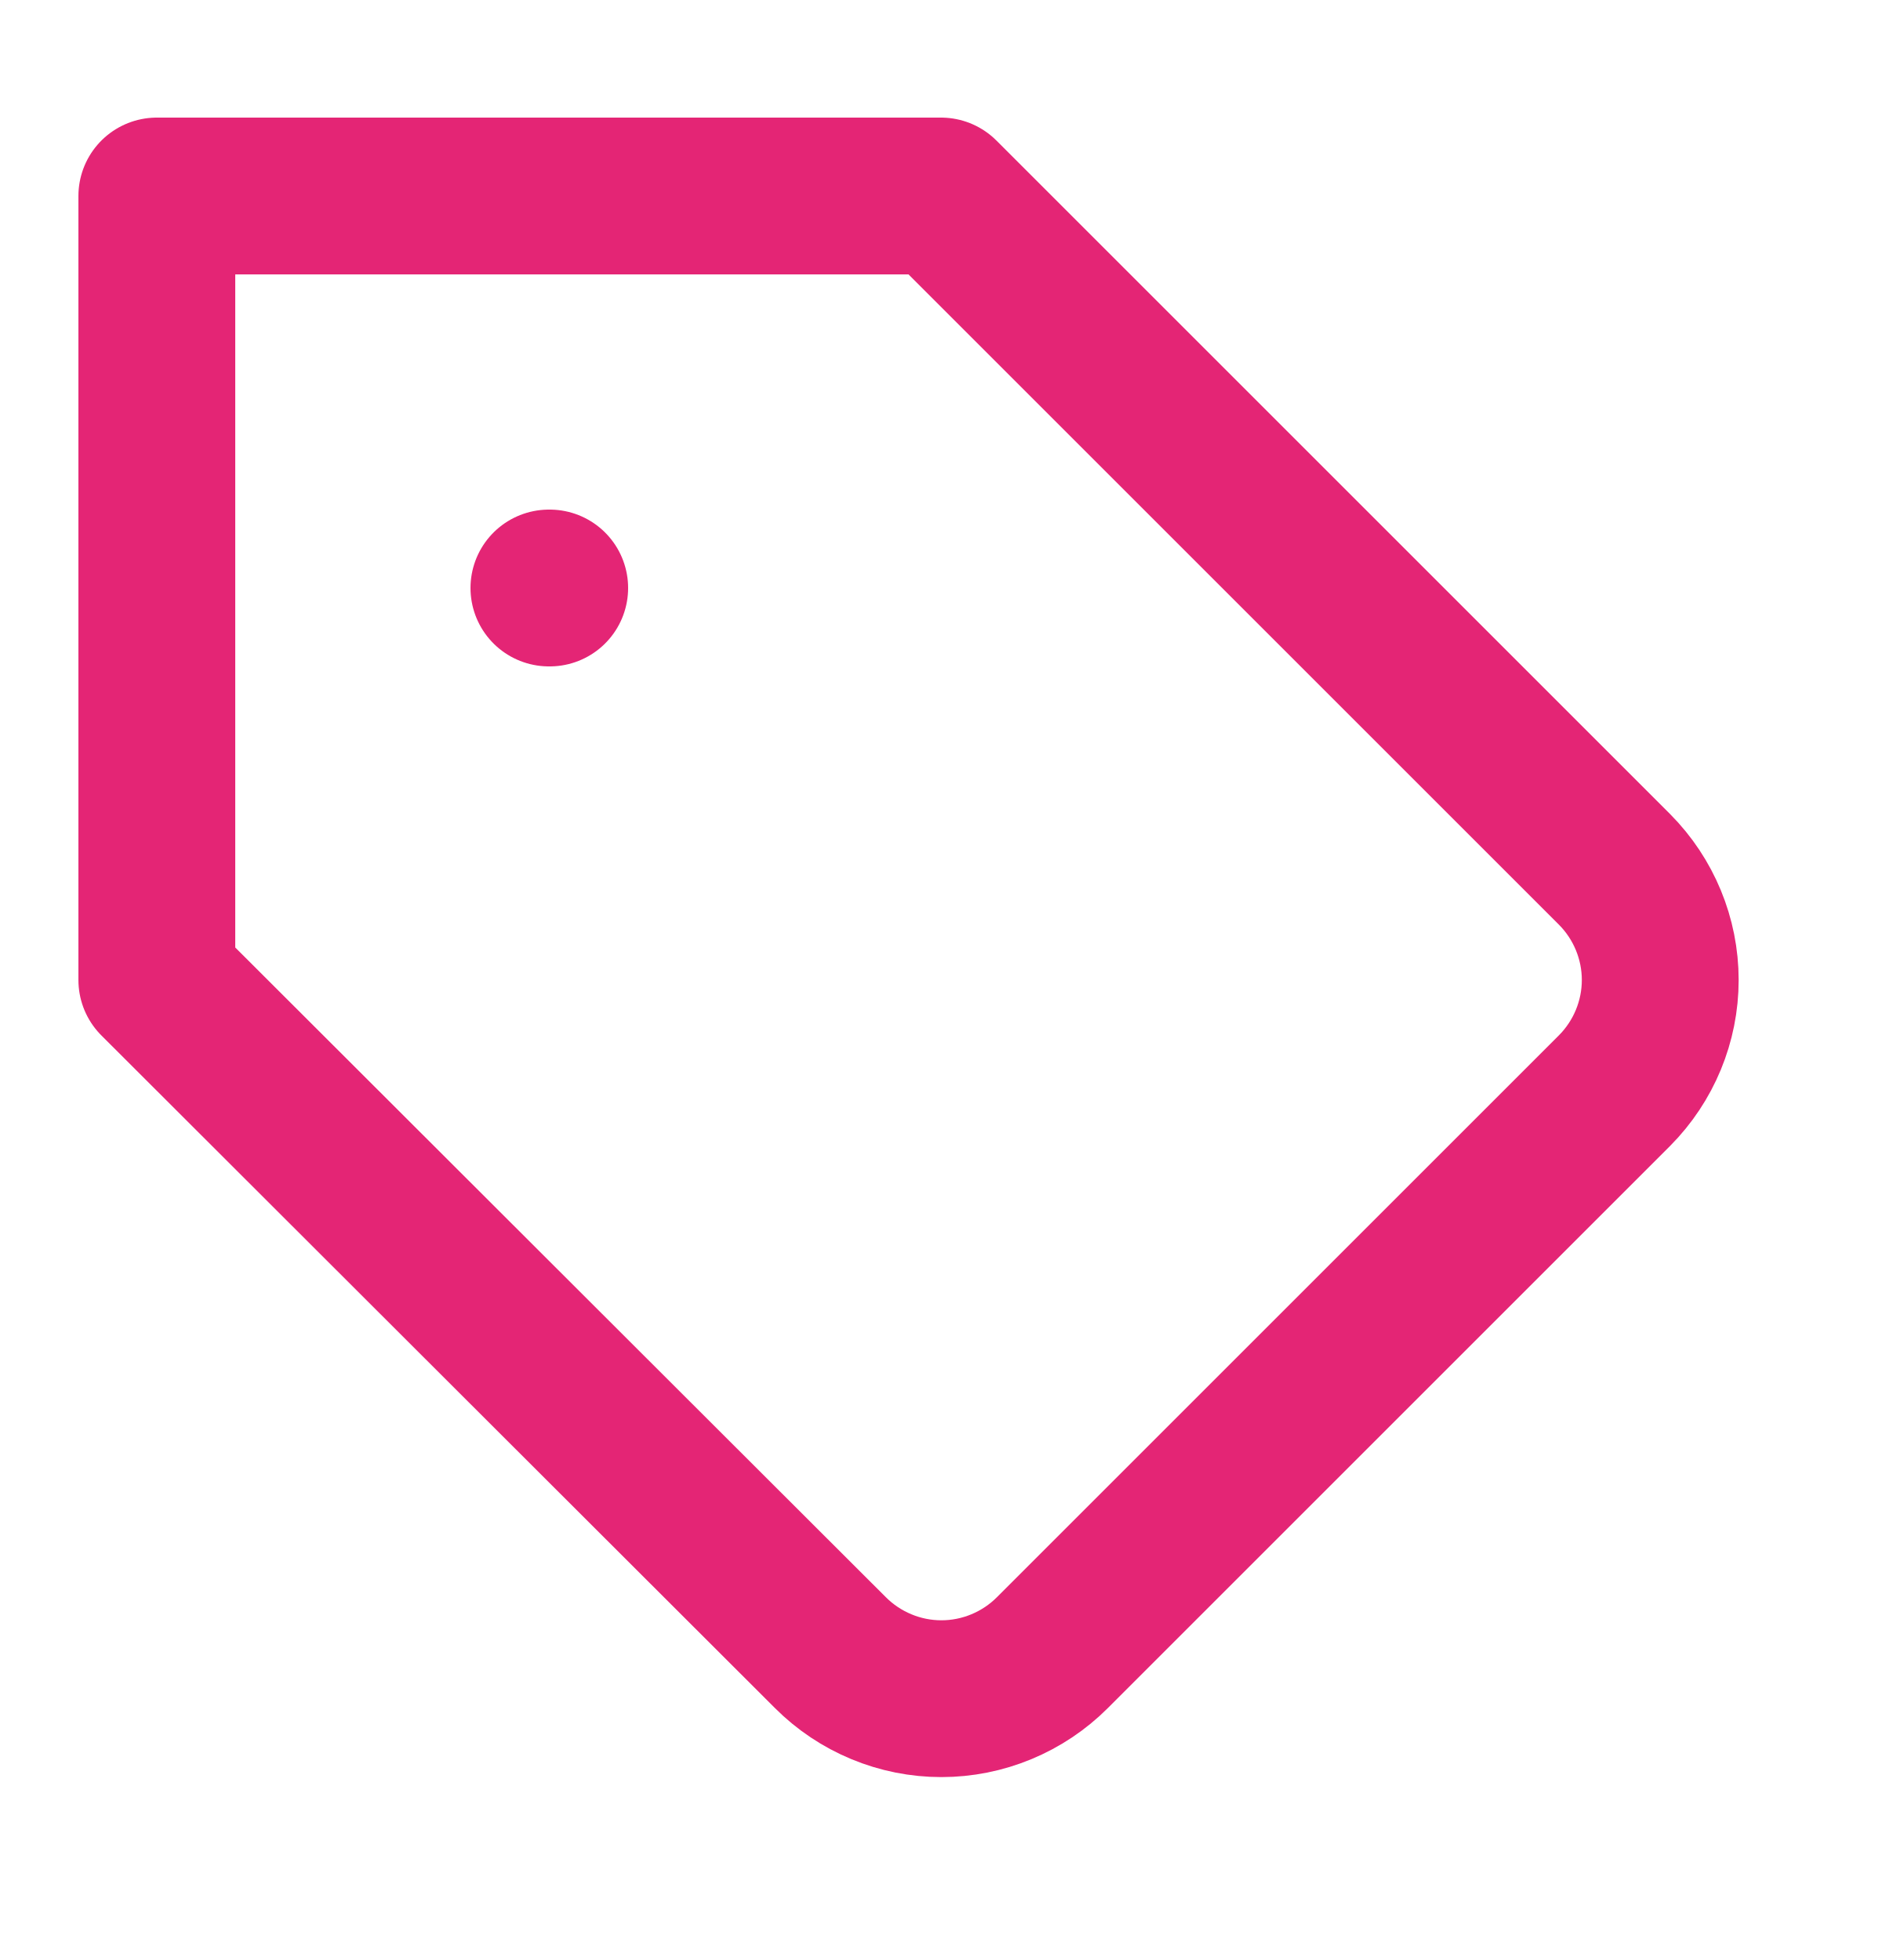
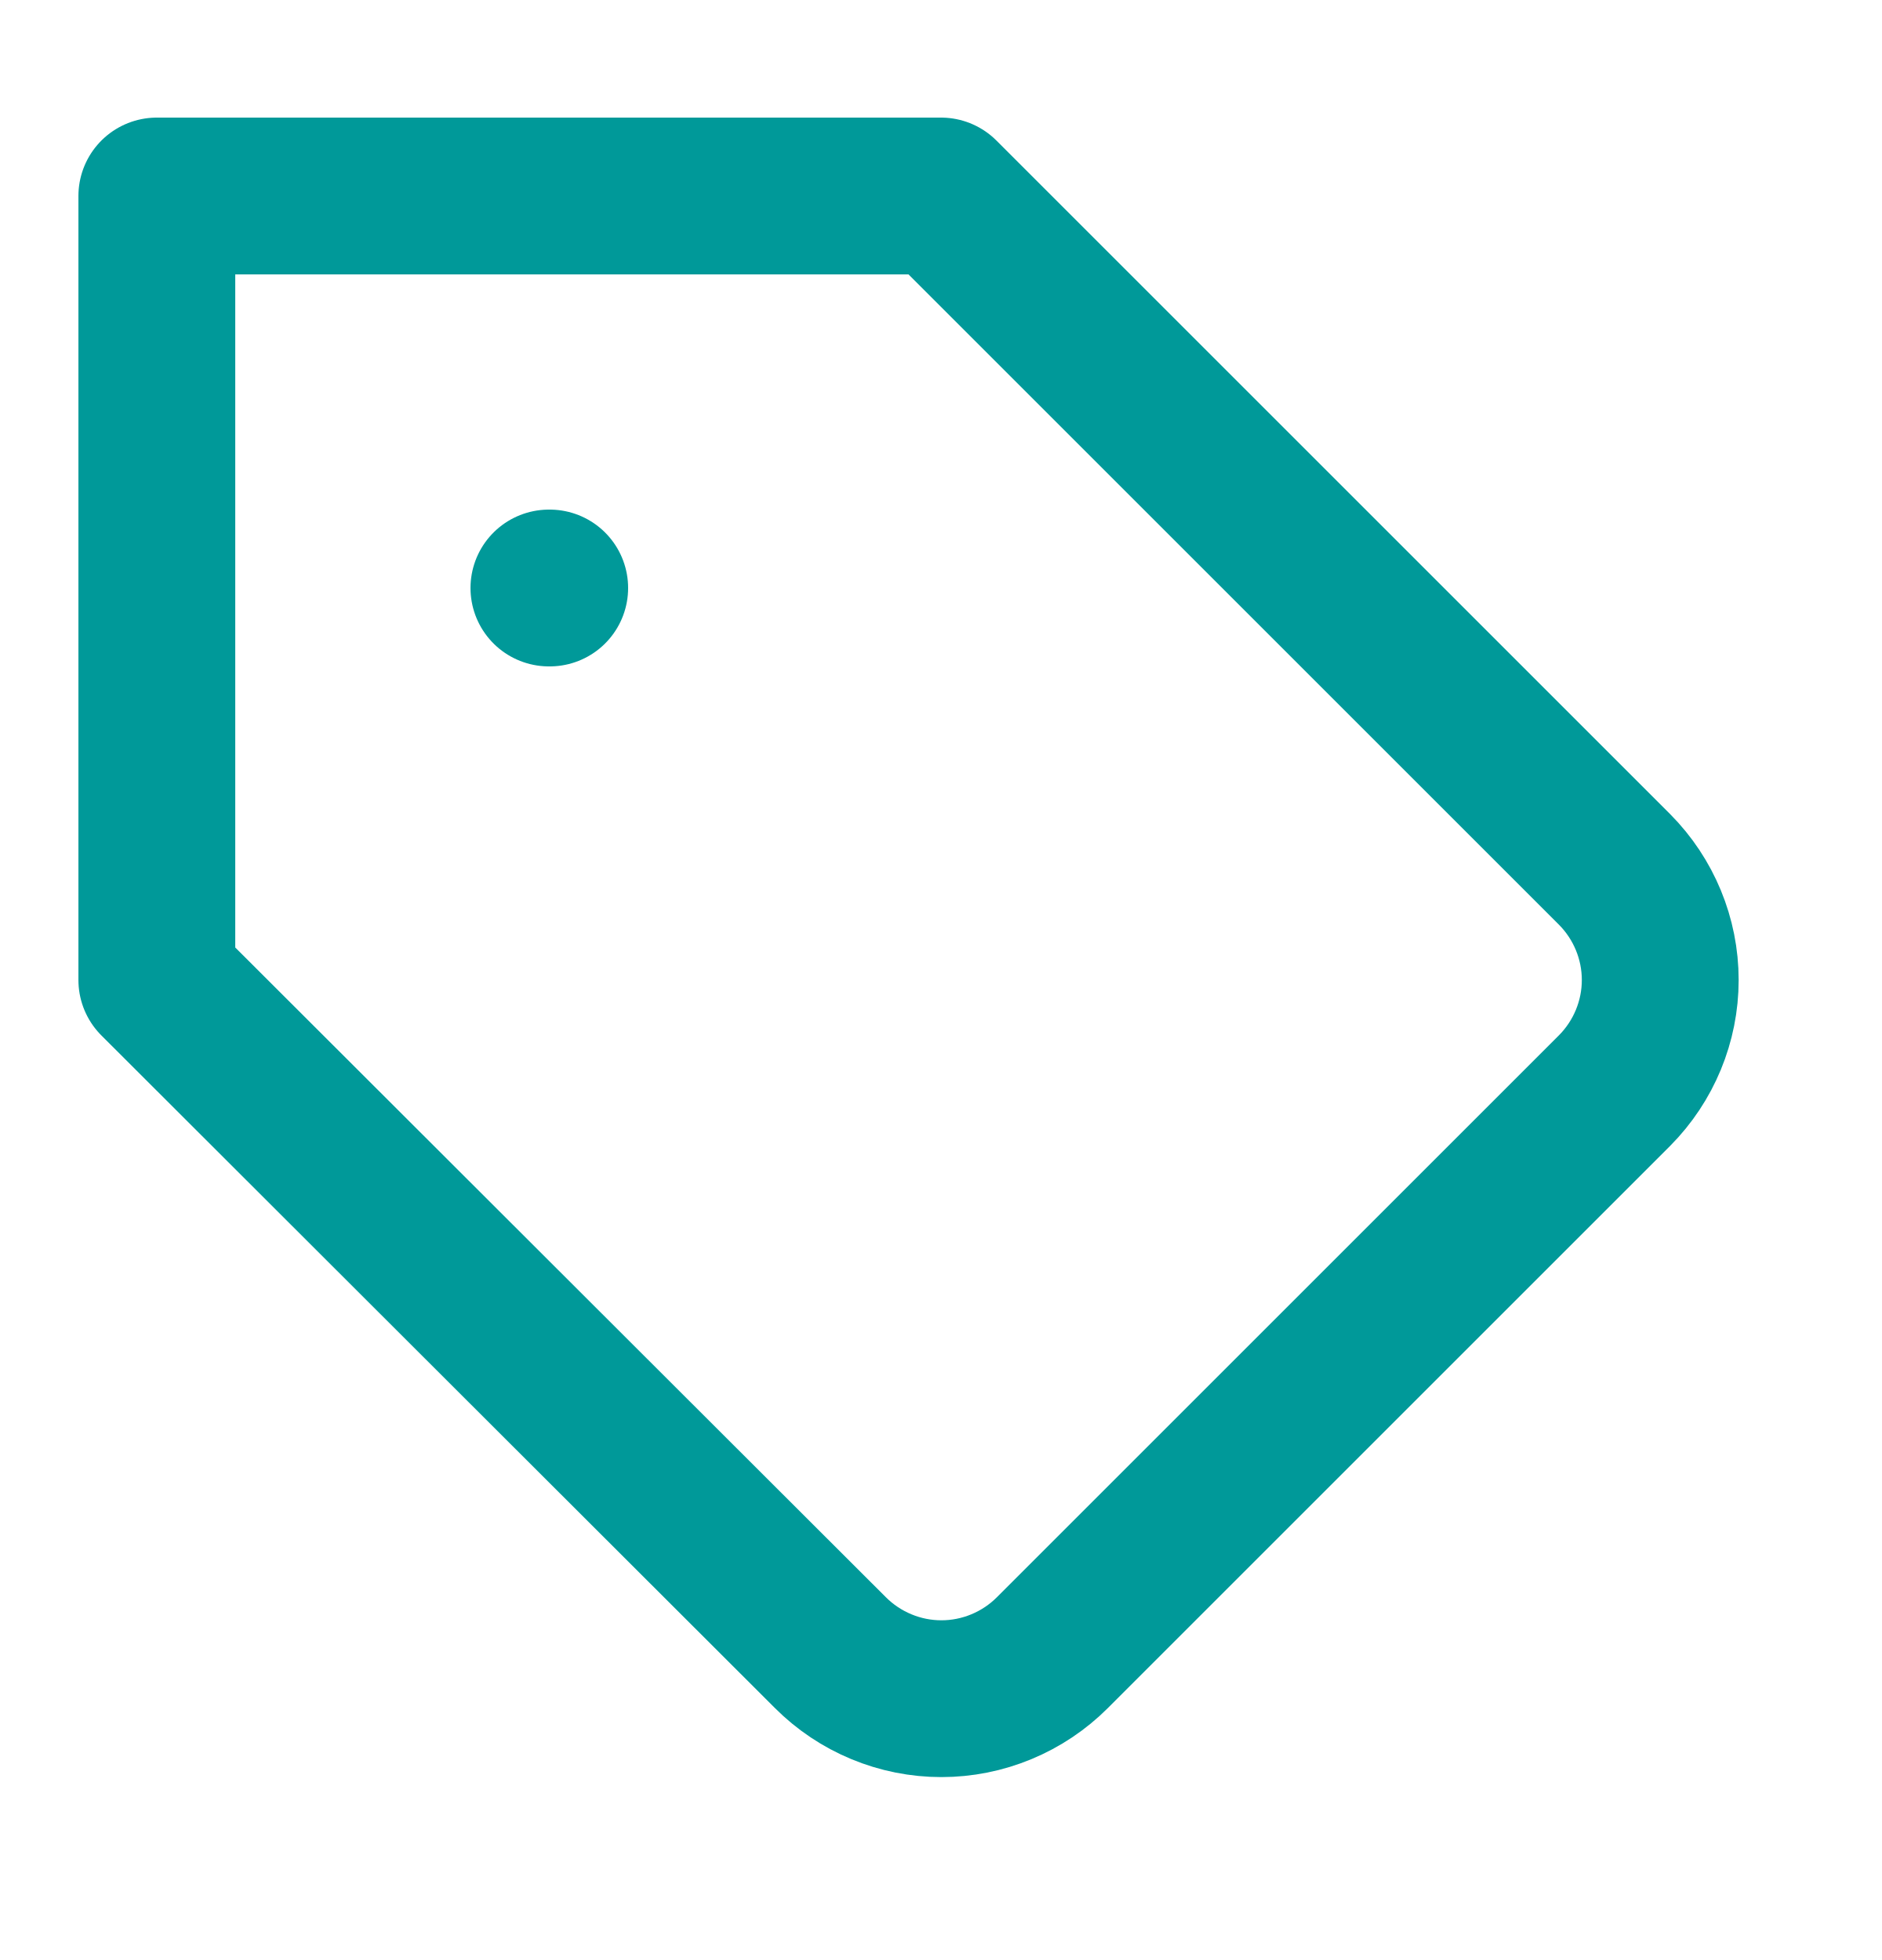
- <svg xmlns="http://www.w3.org/2000/svg" width="24" height="25" viewBox="0 0 24 25" fill="none" color="#e42575">
+ <svg xmlns="http://www.w3.org/2000/svg" width="24" height="25" viewBox="0 0 24 25" fill="none" color="#009999">
  <path d="M20.59 13.91L13.42 21.08C13.234 21.266 13.014 21.413 12.771 21.514C12.528 21.615 12.268 21.667 12.005 21.667C11.742 21.667 11.482 21.615 11.239 21.514C10.996 21.413 10.776 21.266 10.59 21.08L2 12.5V2.5H12L20.59 11.09C20.962 11.465 21.172 11.972 21.172 12.5C21.172 13.028 20.962 13.535 20.59 13.91V13.91Z" stroke="currentColor" stroke-width="2" stroke-linecap="round" stroke-linejoin="round" />
  <path d="M7 7.5H7.01" stroke="currentColor" stroke-width="2" stroke-linecap="round" stroke-linejoin="round" />
</svg>
